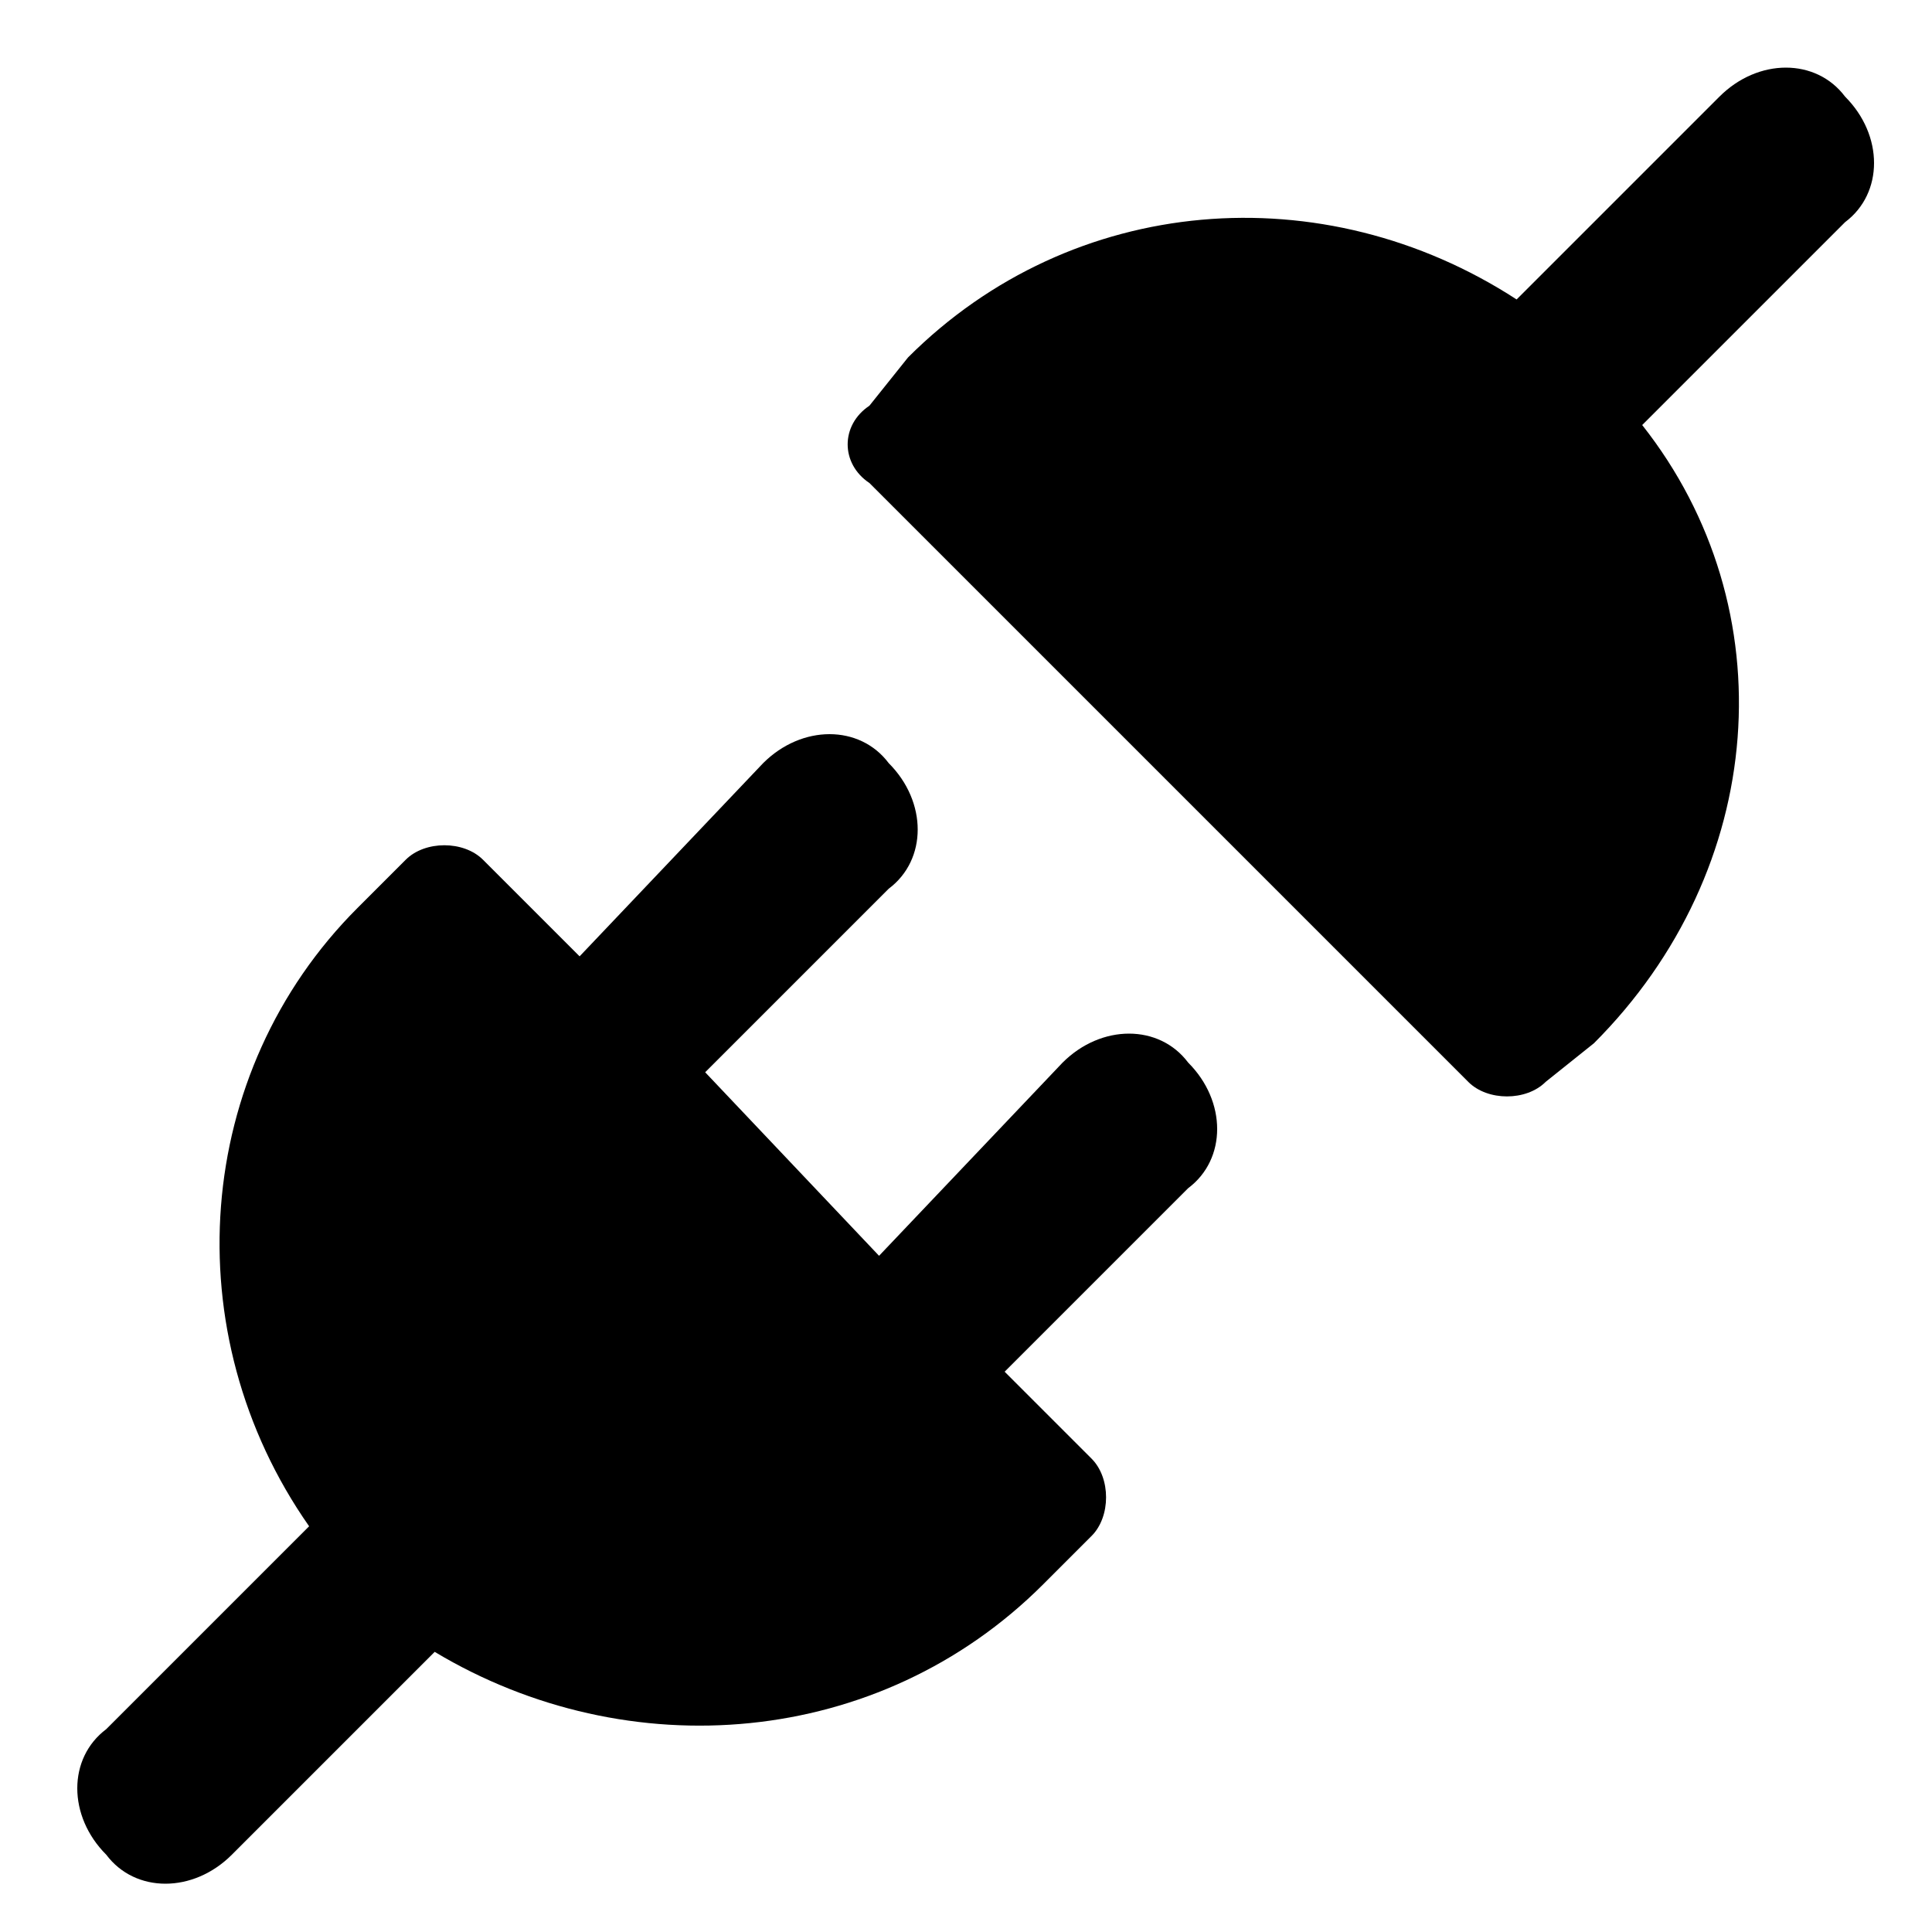
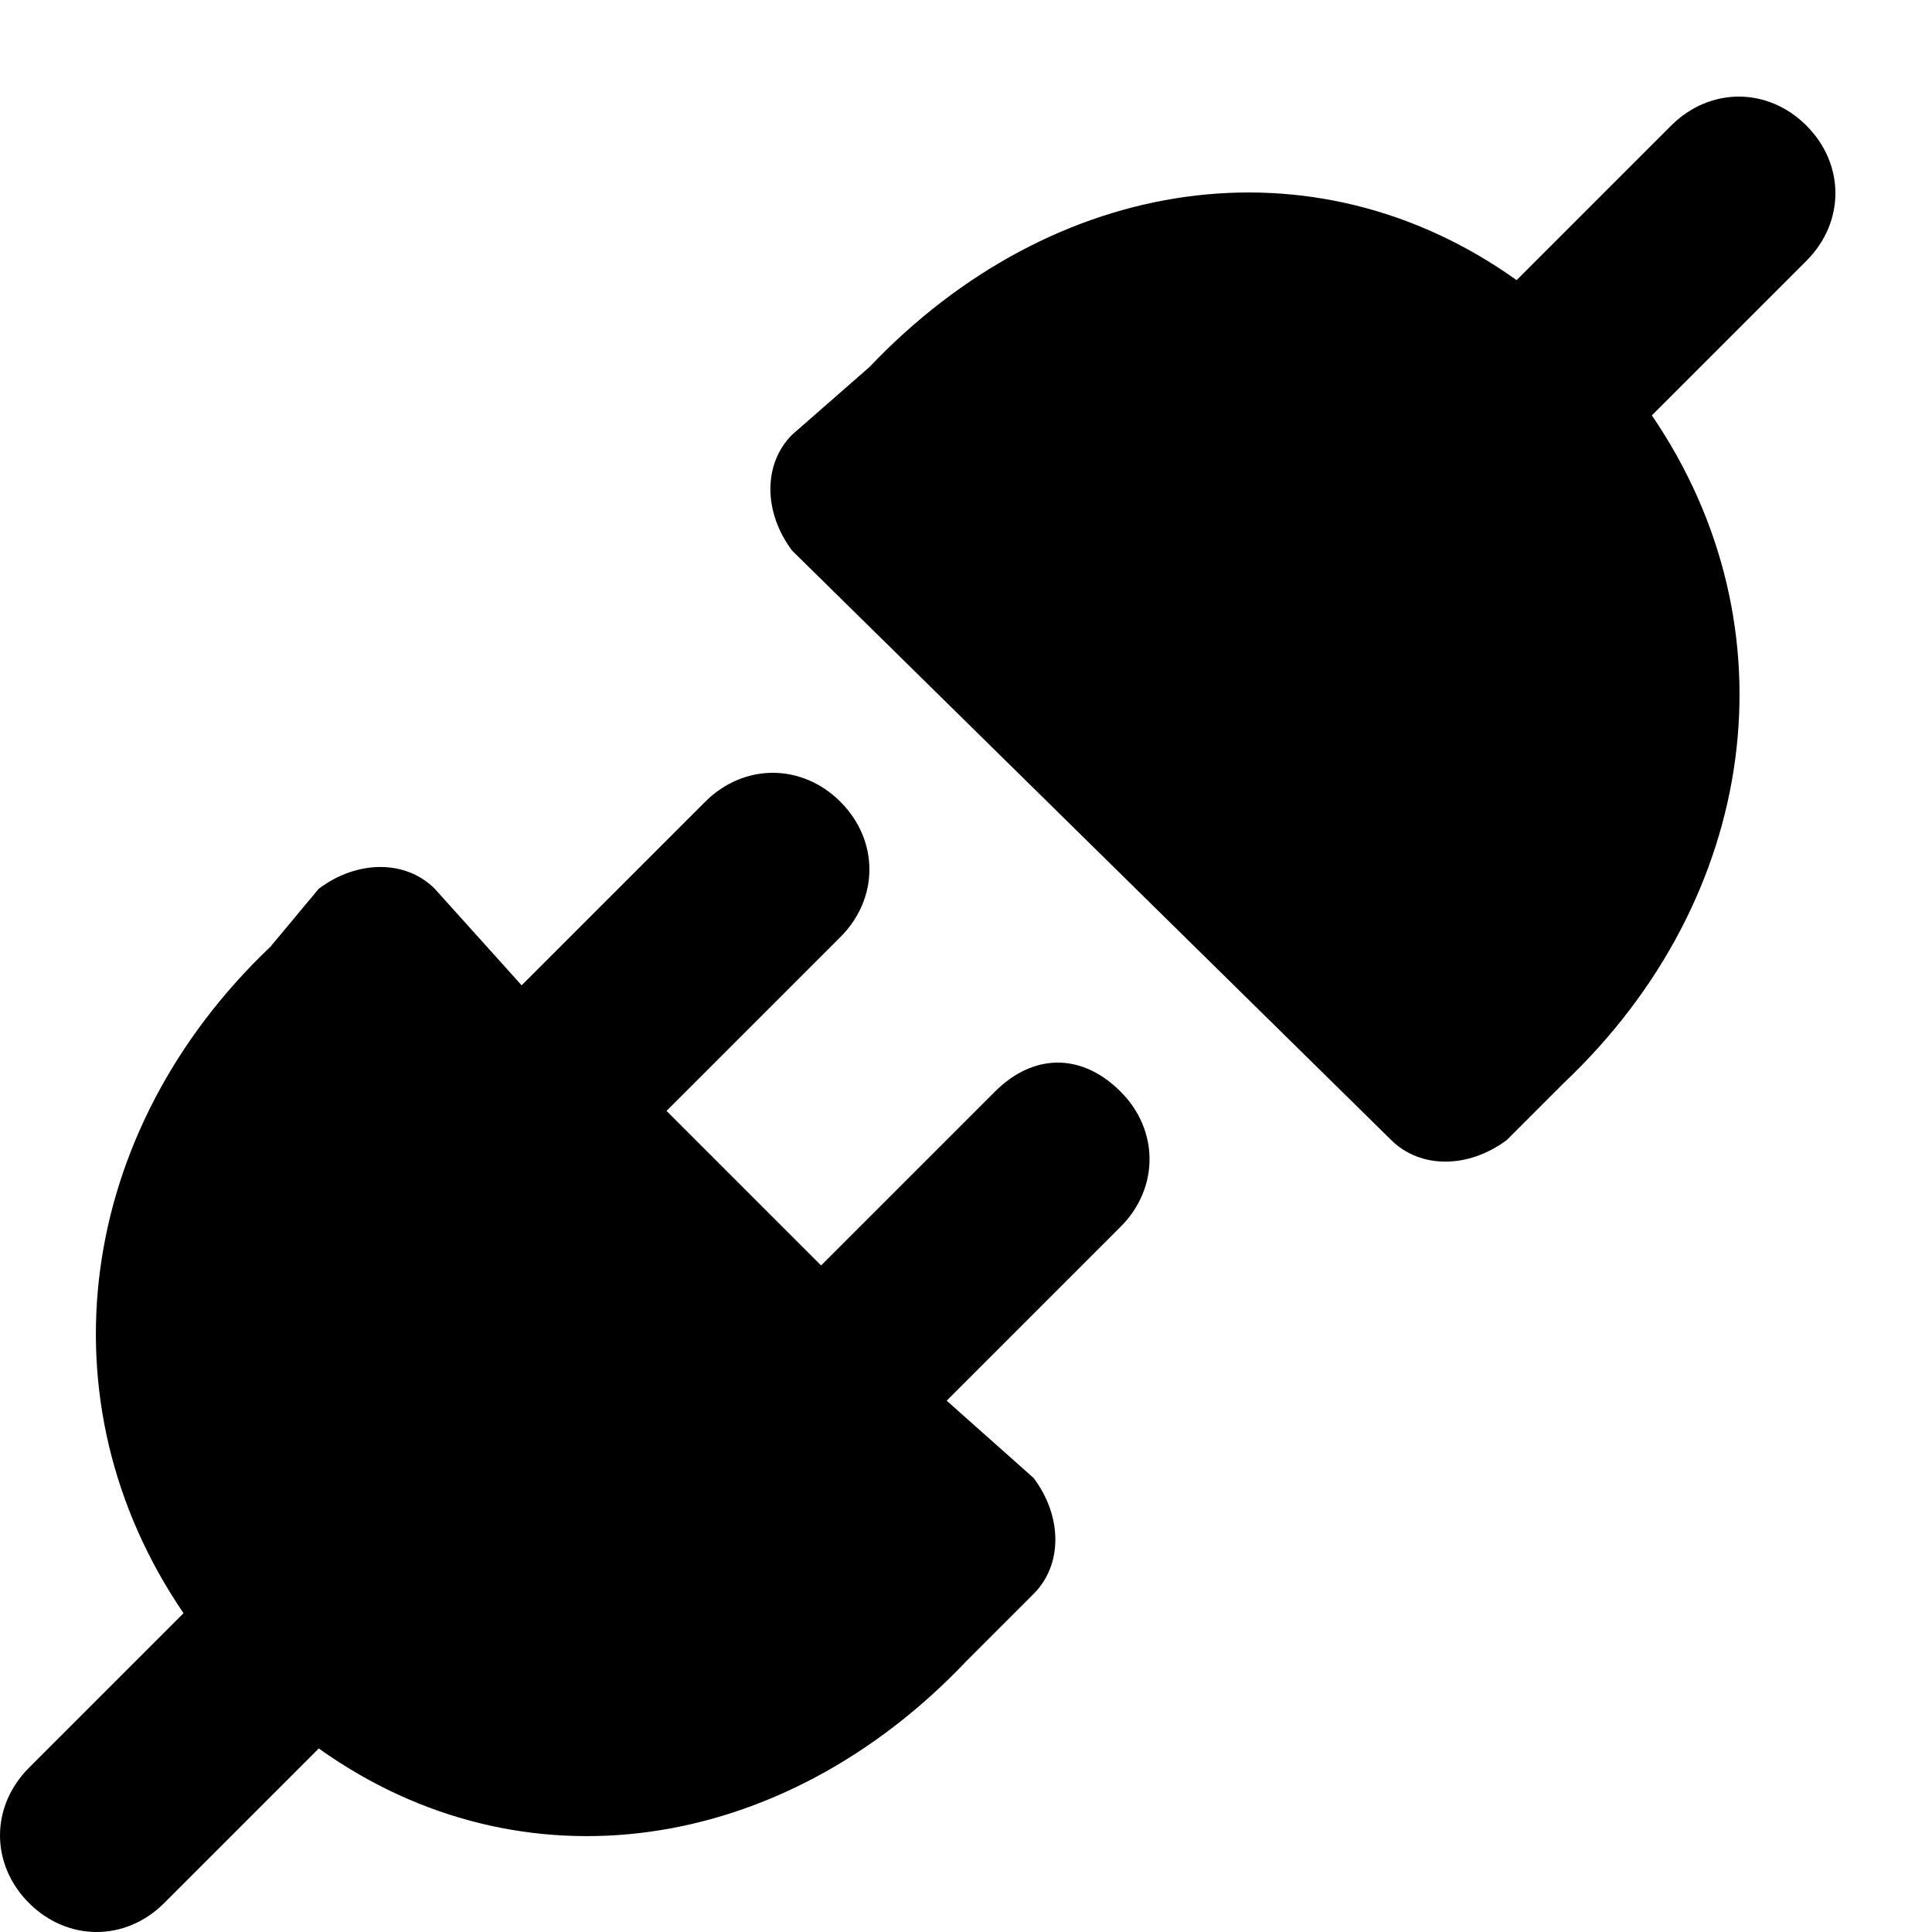
<svg xmlns="http://www.w3.org/2000/svg" version="1.1" id="Layer_1" x="0px" y="0px" viewBox="0 0 20 20" style="enable-background:new 0 0 20 20;" xml:space="preserve">
  <g>
-     <path d="M19.1,1c-0.3-0.4-0.9-0.4-1.3,0l-2.1,2.1c-2-1.3-4.6-1.1-6.3,0.6L9,4.2C8.7,4.4,8.7,4.8,9,5l6.2,6.2c0.2,0.2,0.6,0.2,0.8,0   l0.5-0.4c1.8-1.8,2-4.5,0.5-6.4l2.1-2.1C19.5,2,19.5,1.4,19.1,1z" />
-     <path d="M11,11l-1.9,2l-1.8-1.9l1.9-1.9c0.4-0.3,0.4-0.9,0-1.3c-0.3-0.4-0.9-0.4-1.3,0L6,9.9l-1-1c-0.2-0.2-0.6-0.2-0.8,0L3.7,9.4   c-1.7,1.7-1.9,4.4-0.5,6.4l-2.1,2.1c-0.4,0.3-0.4,0.9,0,1.3c0.3,0.4,0.9,0.4,1.3,0l2.1-2.1c2,1.2,4.6,1,6.3-0.7l0.5-0.5   c0.2-0.2,0.2-0.6,0-0.8l-0.9-0.9l1.9-1.9c0.4-0.3,0.4-0.9,0-1.3C12,10.6,11.4,10.6,11,11z" />
+     <path d="M18.7,1.3c-0.4-0.4-1-0.4-1.4,0l-1.6,1.6C13.6,1.4,10.9,1.8,9,3.8L8.2,4.5c-0.3,0.3-0.3,0.8,0,1.2l6.2,6.1   c0.3,0.3,0.8,0.3,1.2,0l0.6-0.6c2-1.9,2.4-4.7,0.9-6.9l1.6-1.6C19.1,2.3,19.1,1.7,18.7,1.3z" />
+     <path d="M10.3,11.3l-1.8,1.8l-1.6-1.6l1.8-1.8c0.4-0.4,0.4-1,0-1.4c-0.4-0.4-1-0.4-1.4,0l-1.9,1.9L4.5,9.2c-0.3-0.3-0.8-0.3-1.2,0   L2.8,9.8c-2,1.9-2.4,4.7-0.9,6.9l-1.6,1.6c-0.4,0.4-0.4,1,0,1.4s1,0.4,1.4,0l1.6-1.6c2.1,1.5,4.8,1.1,6.7-0.9l0.7-0.7   c0.3-0.3,0.3-0.8,0-1.2l-0.9-0.8l1.8-1.8c0.4-0.4,0.4-1,0-1.4S10.7,10.9,10.3,11.3z" />
  </g>
</svg>
